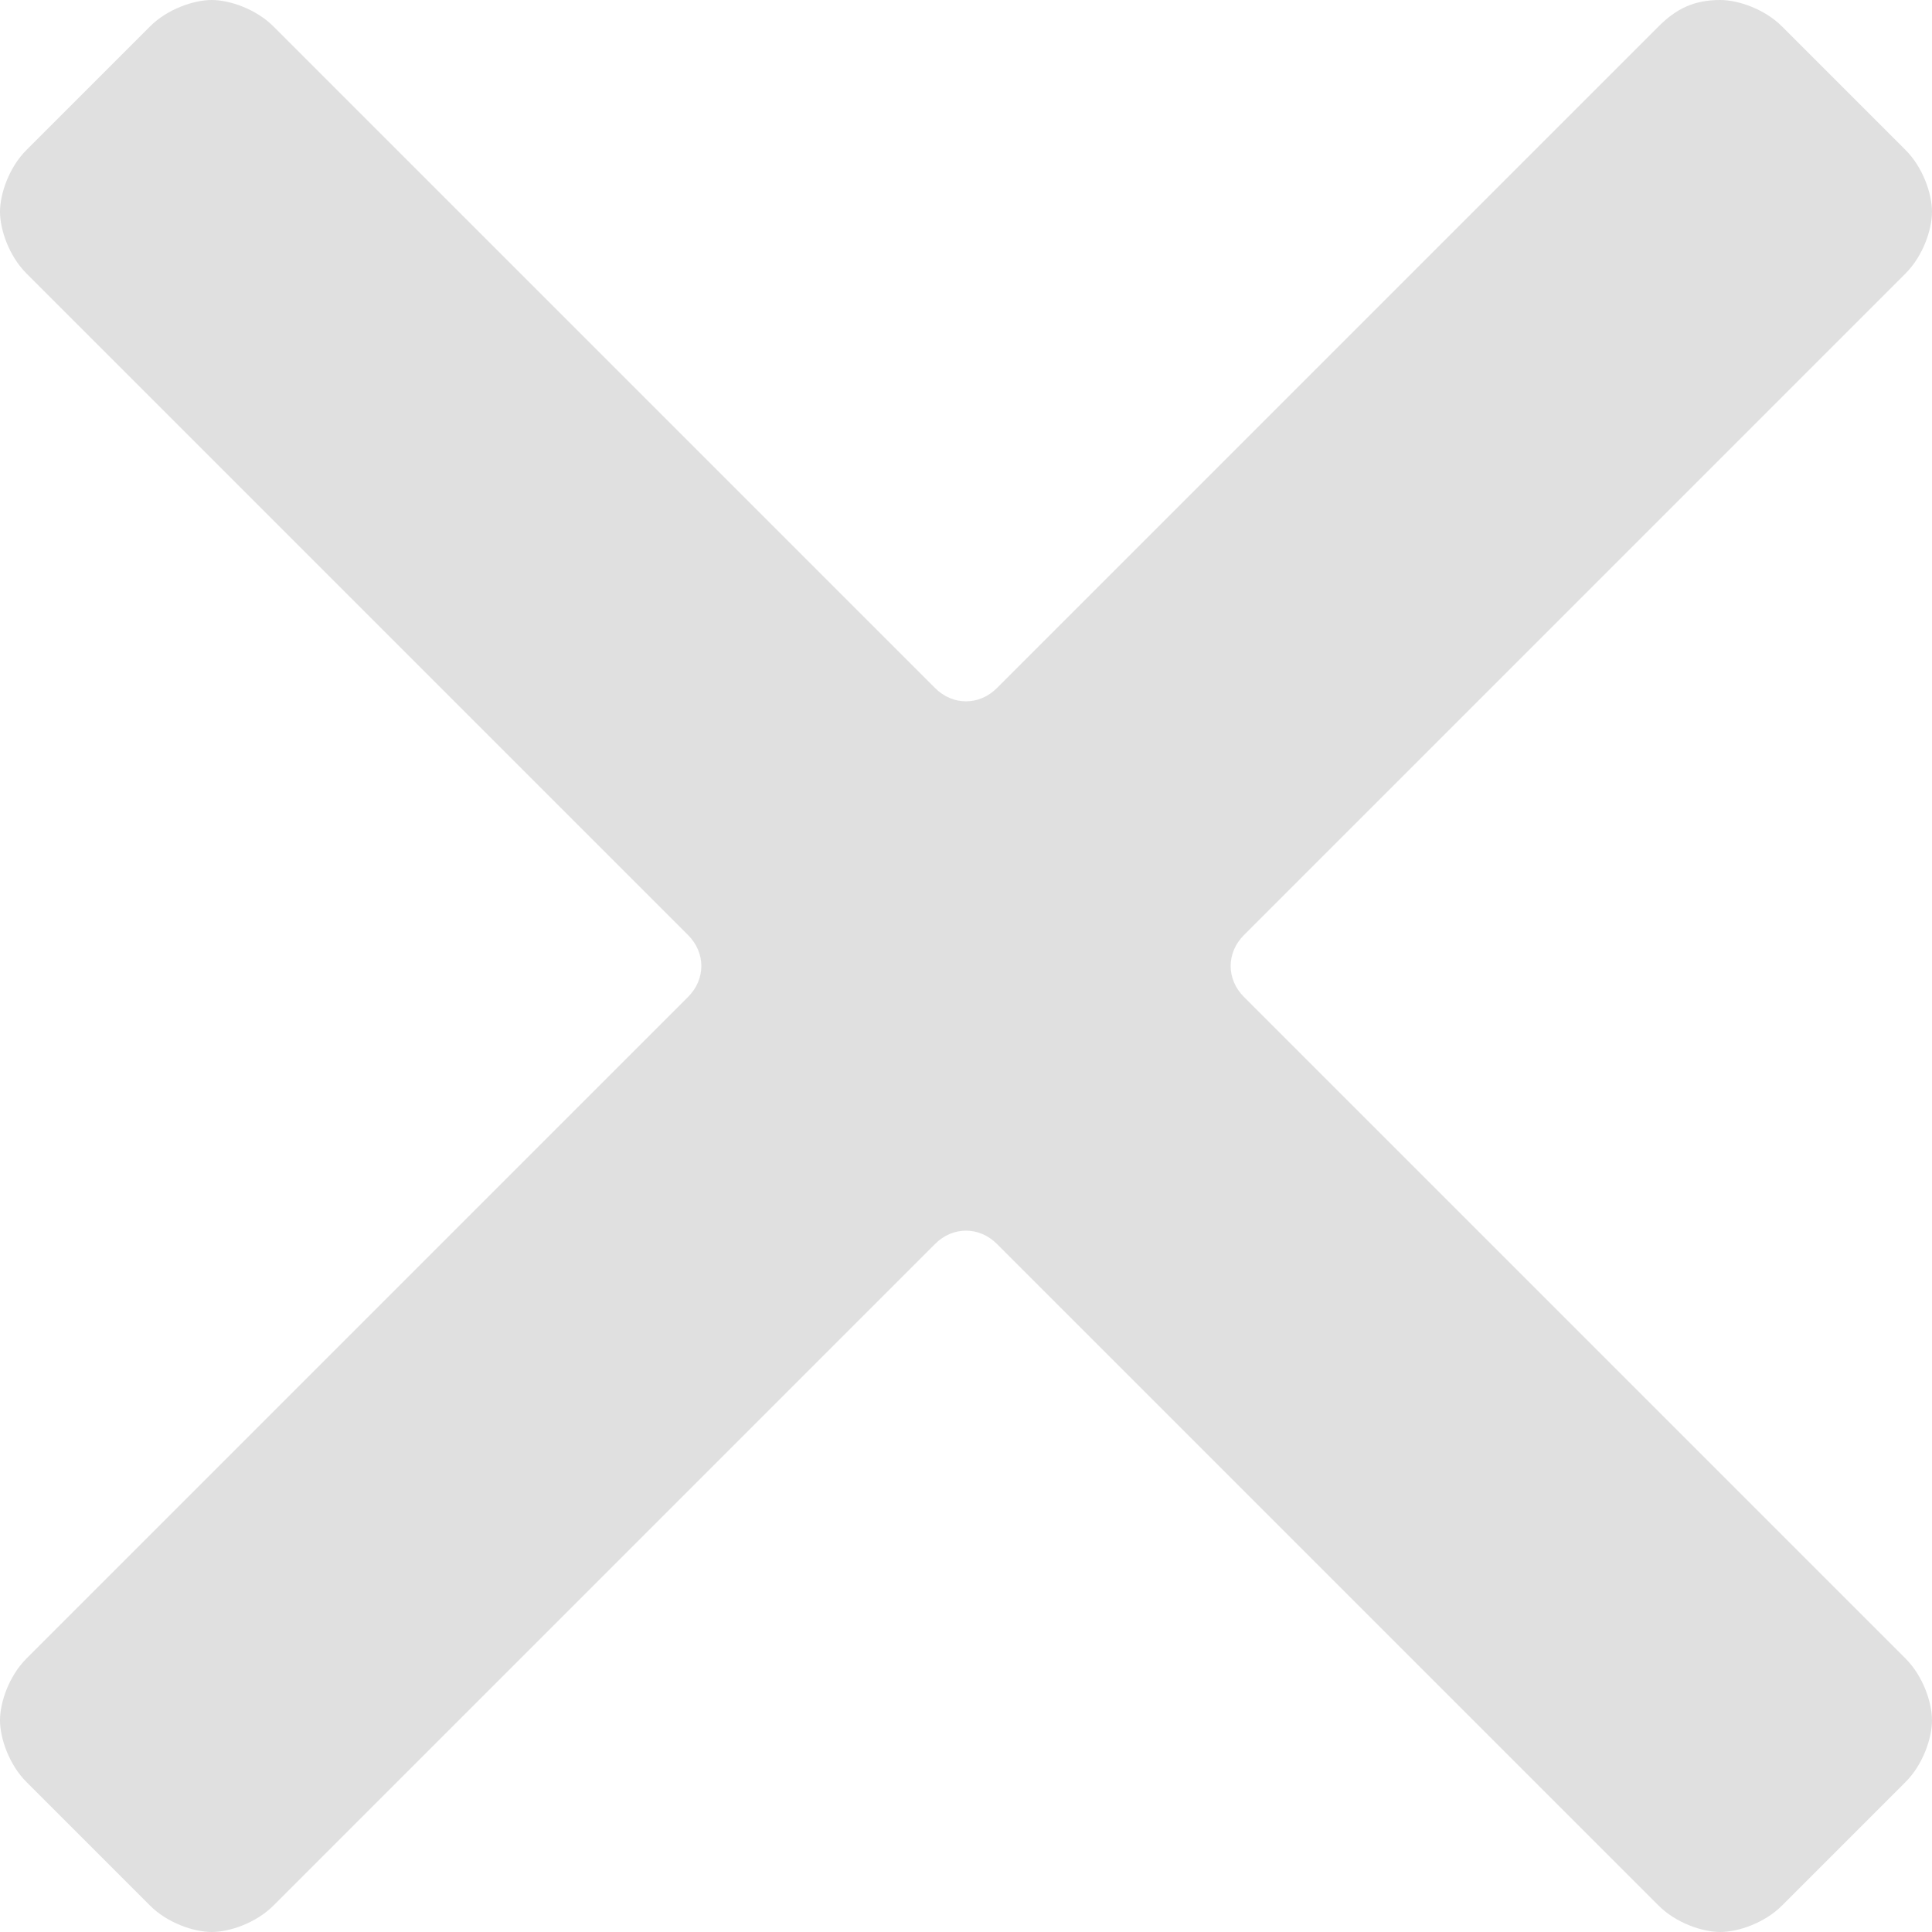
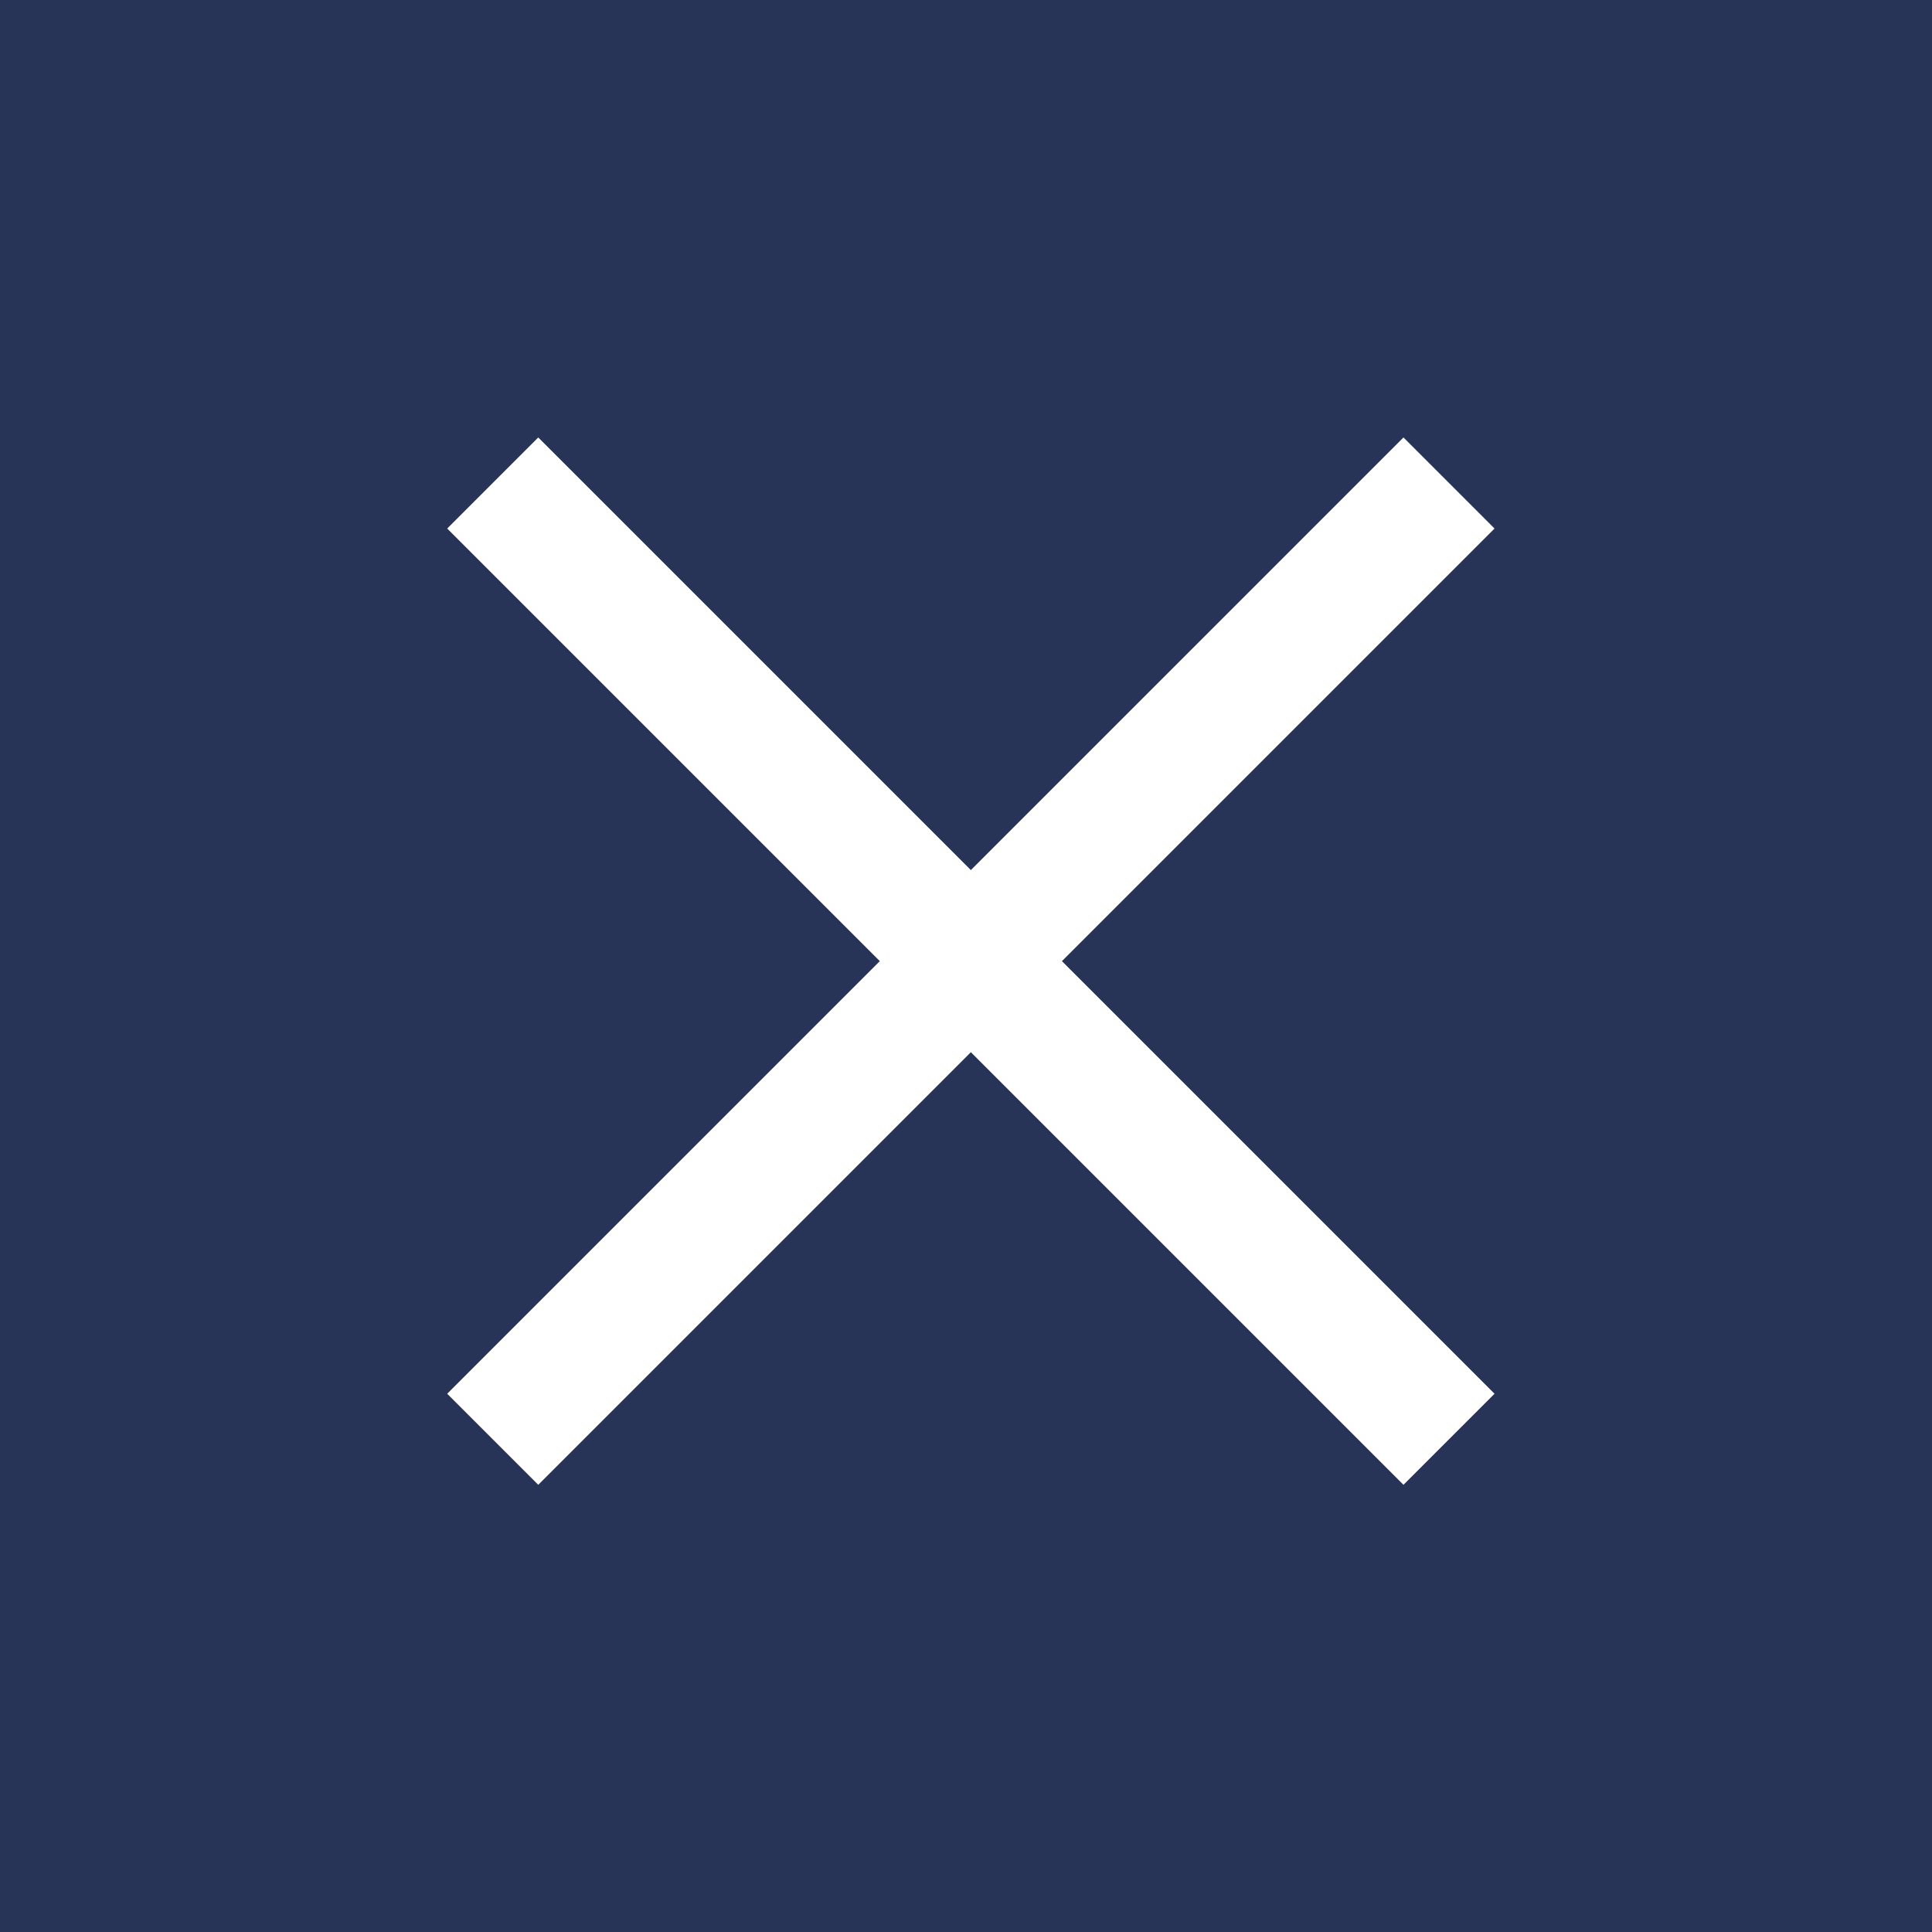
- <svg xmlns="http://www.w3.org/2000/svg" version="1.1" viewBox="0 0 21.9 21.9" enable-background="new 0 0 21.9 21.9" width="512px" height="512px">
-   <path d="M14.1,11.3c-0.2-0.2-0.2-0.5,0-0.7l7.5-7.5c0.2-0.2,0.3-0.5,0.3-0.7s-0.1-0.5-0.3-0.7l-1.4-1.4C20,0.1,19.7,0,19.5,0  c-0.3,0-0.5,0.1-0.7,0.3l-7.5,7.5c-0.2,0.2-0.5,0.2-0.7,0L3.1,0.3C2.9,0.1,2.6,0,2.4,0S1.9,0.1,1.7,0.3L0.3,1.7C0.1,1.9,0,2.2,0,2.4  s0.1,0.5,0.3,0.7l7.5,7.5c0.2,0.2,0.2,0.5,0,0.7l-7.5,7.5C0.1,19,0,19.3,0,19.5s0.1,0.5,0.3,0.7l1.4,1.4c0.2,0.2,0.5,0.3,0.7,0.3  s0.5-0.1,0.7-0.3l7.5-7.5c0.2-0.2,0.5-0.2,0.7,0l7.5,7.5c0.2,0.2,0.5,0.3,0.7,0.3s0.5-0.1,0.7-0.3l1.4-1.4c0.2-0.2,0.3-0.5,0.3-0.7  s-0.1-0.5-0.3-0.7L14.1,11.3z" fill="#e0e0e0" />
+ <svg xmlns="http://www.w3.org/2000/svg" version="1.1" id="Capa_1" x="0px" y="0px" viewBox="0 0 60 60" style="enable-background:new 0 0 60 60;" xml:space="preserve" width="512px" height="512px">
+   <path d="M0,0v60h60V0H0z M46.414,43.284l-2.828,2.828L30.151,32.677L16.716,46.112l-2.828-2.828l13.435-13.435L13.888,16.414  l2.828-2.828l13.435,13.435l13.435-13.435l2.828,2.828L32.979,29.849L46.414,43.284z" fill="#273357" />
+   <g>
+ </g>
+   <g>
+ </g>
+   <g>
+ </g>
+   <g>
+ </g>
+   <g>
+ </g>
+   <g>
+ </g>
+   <g>
+ </g>
+   <g>
+ </g>
+   <g>
+ </g>
+   <g>
+ </g>
+   <g>
+ </g>
+   <g>
+ </g>
+   <g>
+ </g>
+   <g>
+ </g>
+   <g>
+ </g>
</svg>
